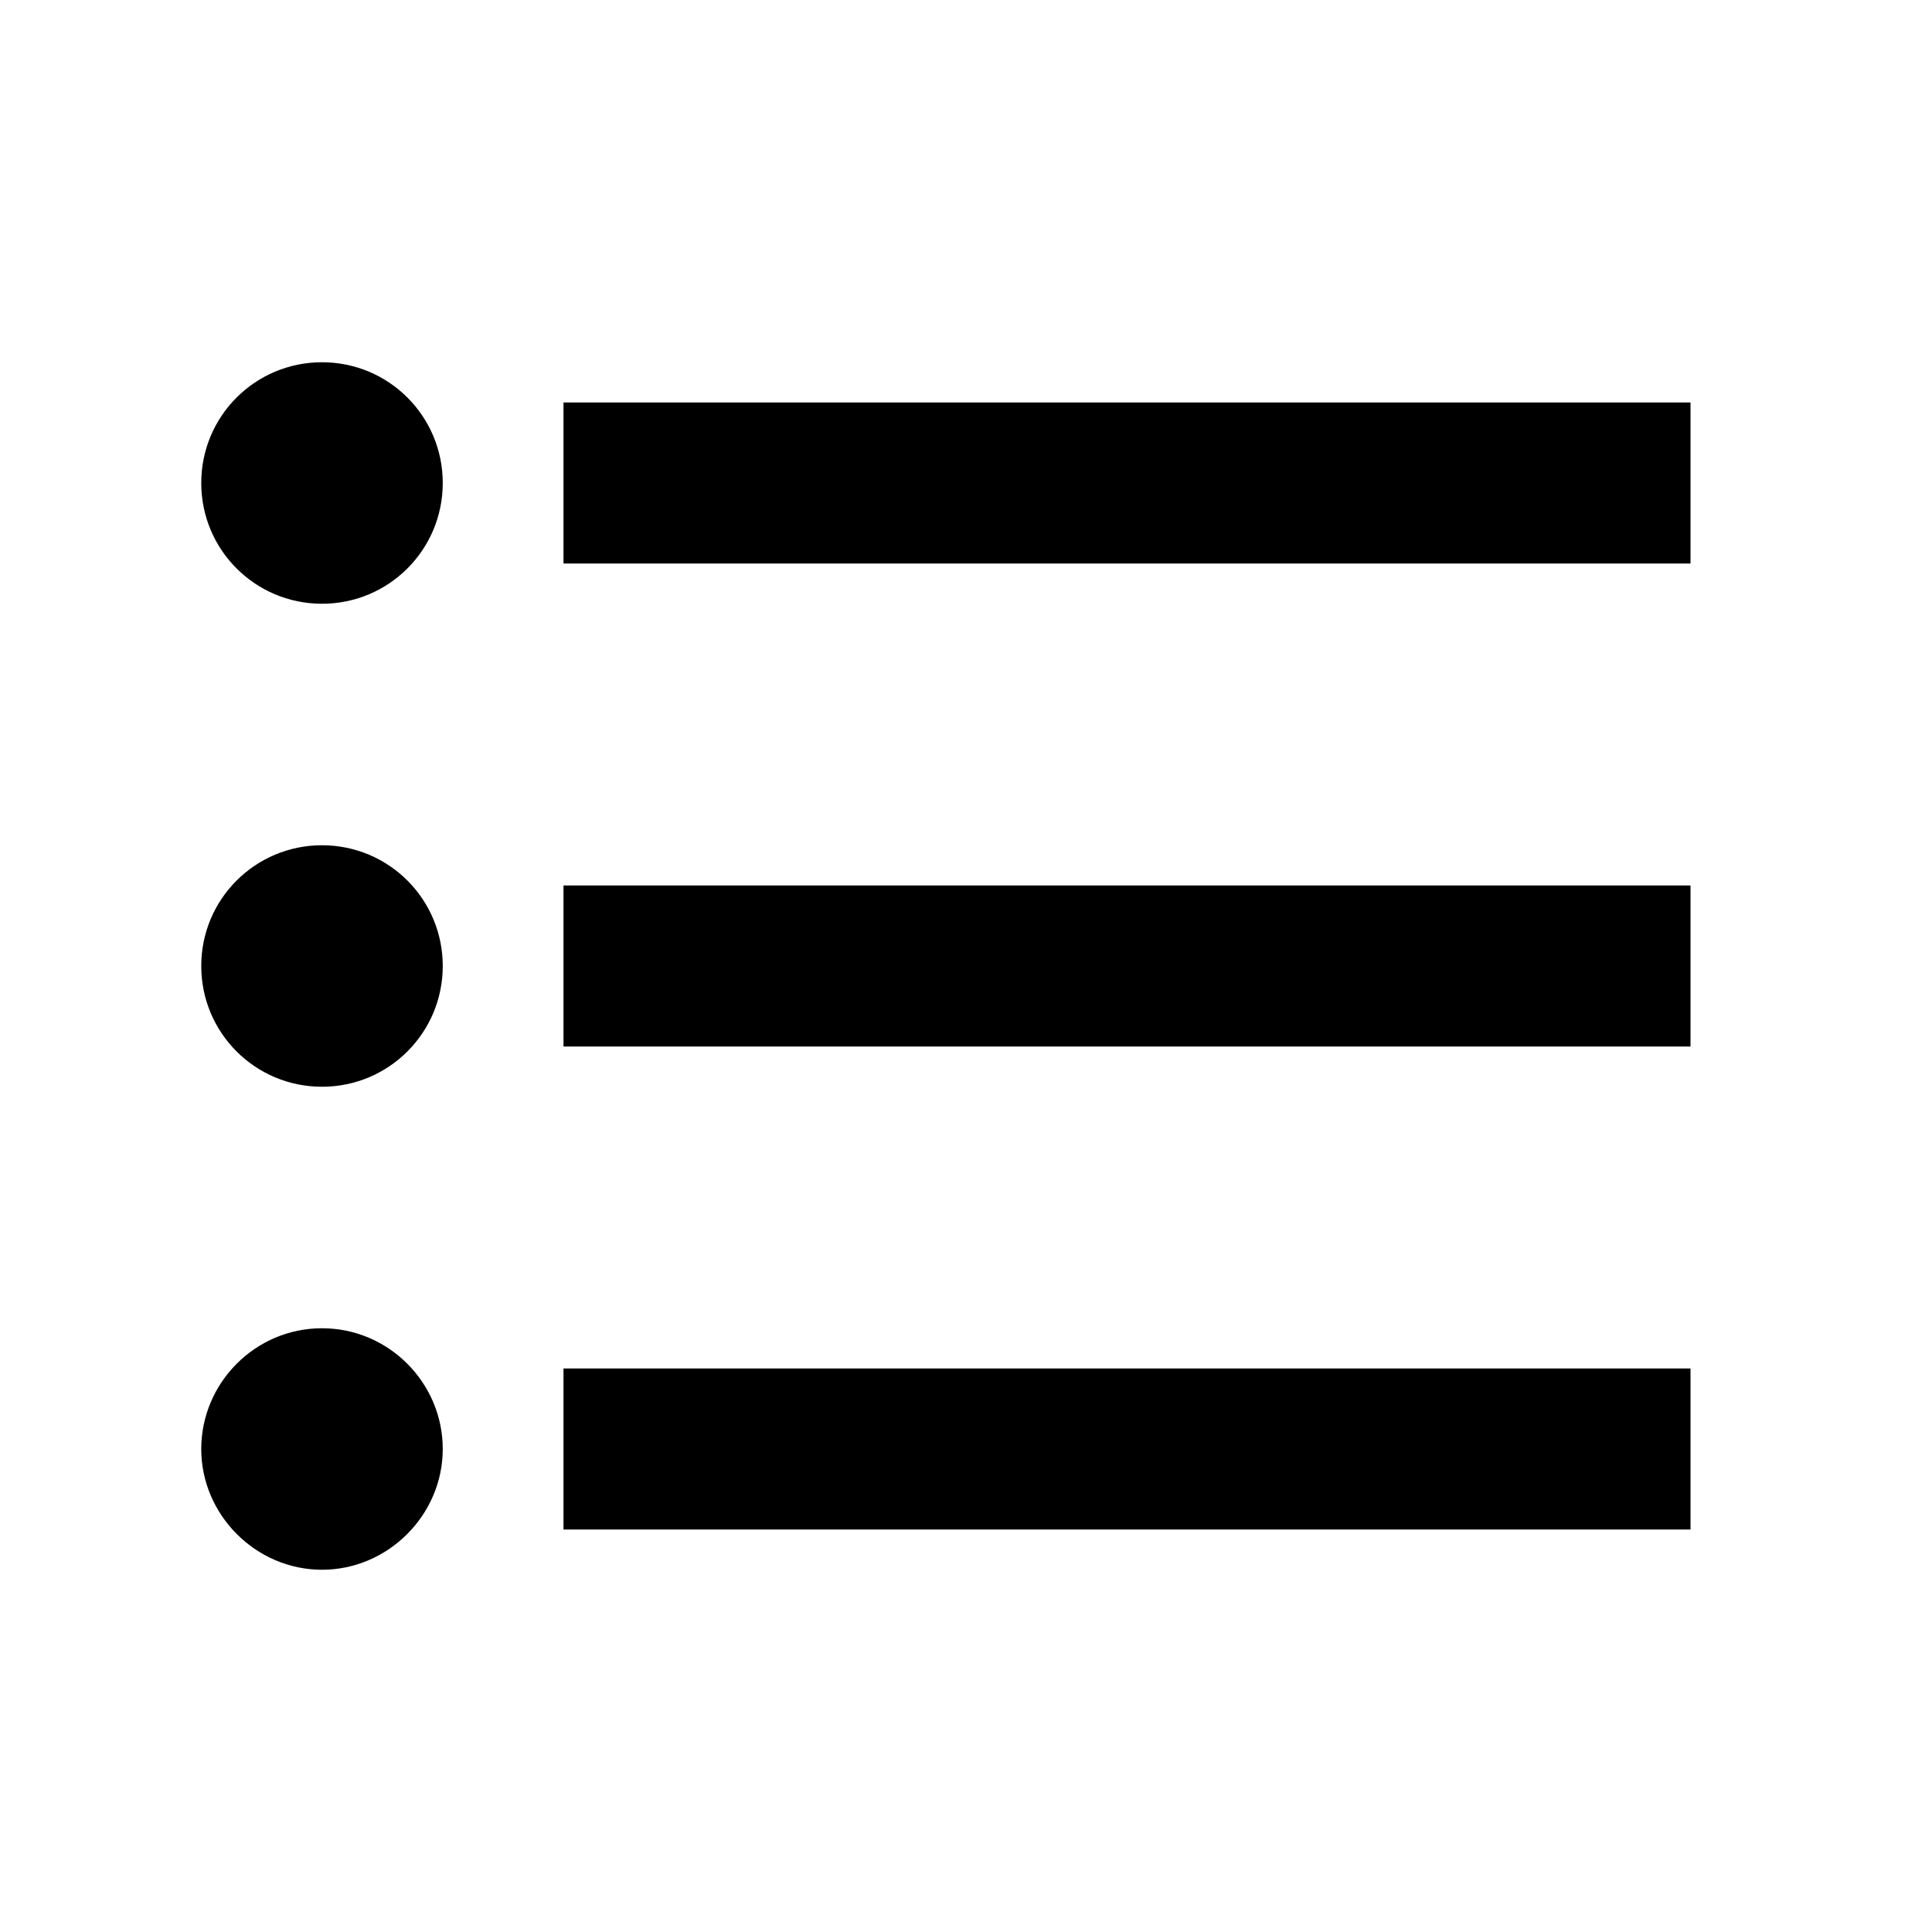
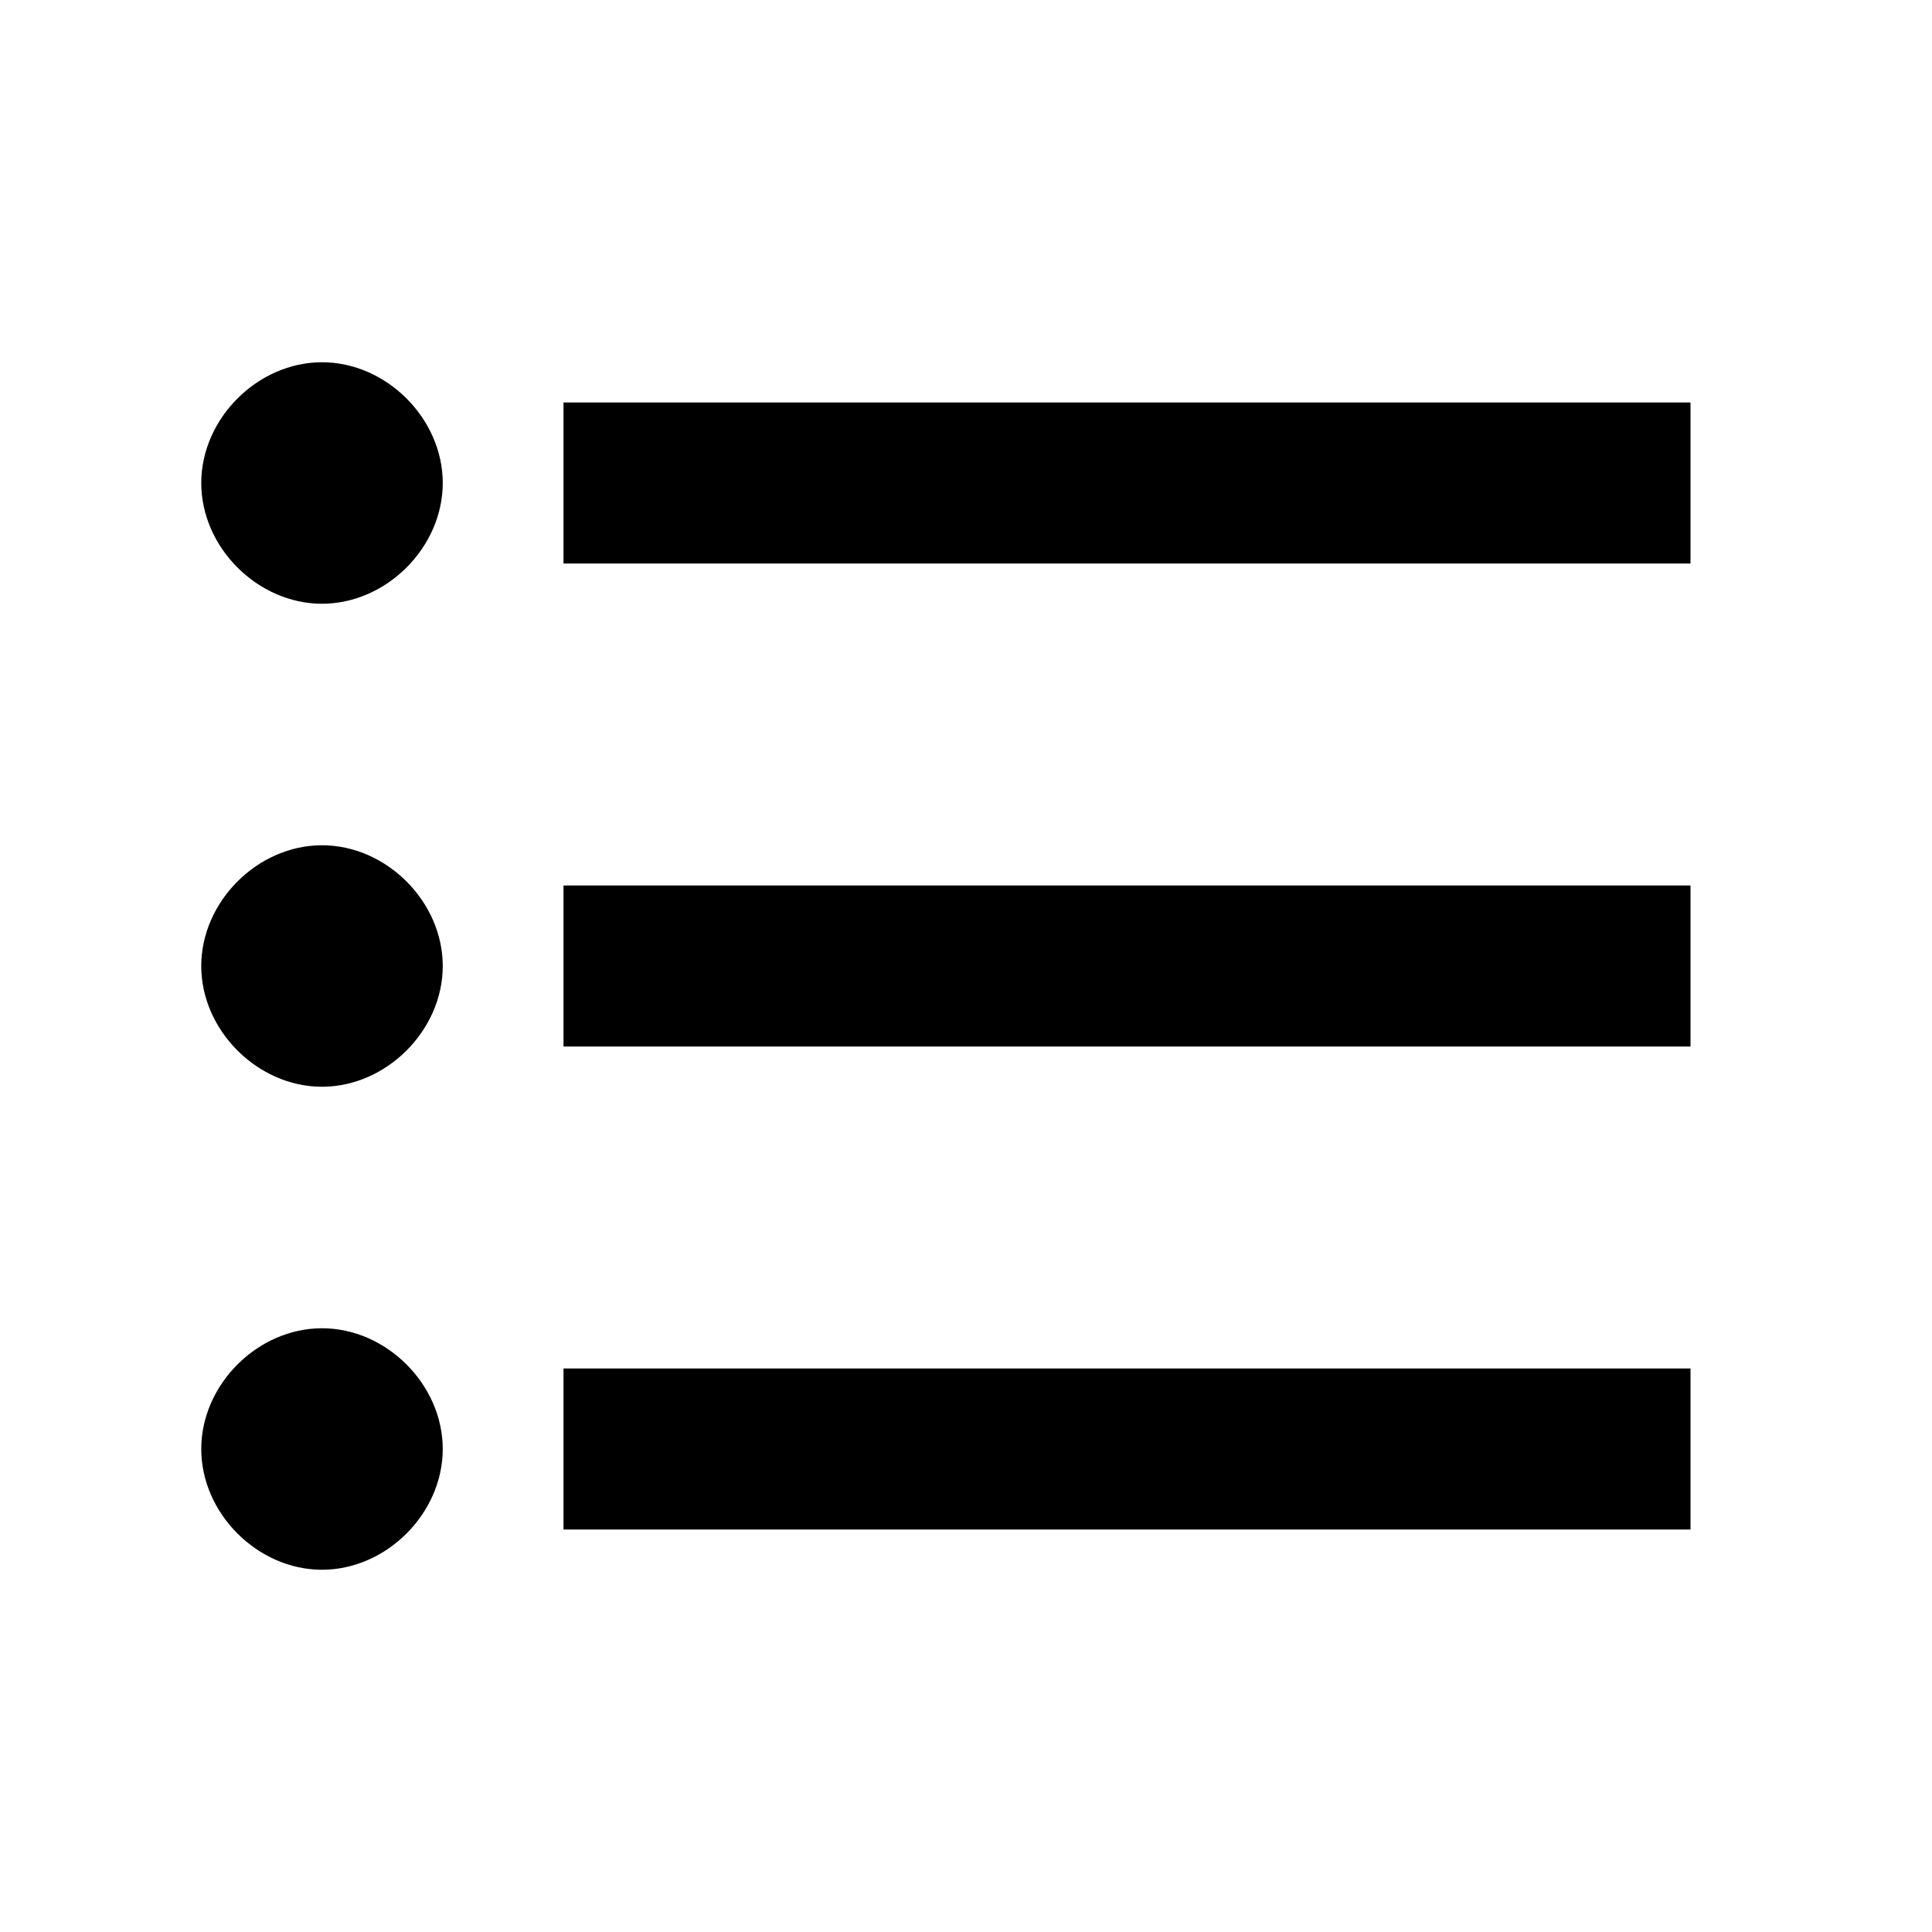
- <svg xmlns="http://www.w3.org/2000/svg" height="24" viewBox="0 0 24 24" width="24">
-   <path d="M4 10.5c-.83 0-1.5.67-1.5 1.5s.67 1.5 1.5 1.5 1.5-.67 1.5-1.5-.67-1.5-1.5-1.5zm0-6c-.83 0-1.5.67-1.5 1.5S3.17 7.5 4 7.5 5.5 6.83 5.5 6 4.83 4.5 4 4.5zm0 12c-.83 0-1.5.68-1.5 1.5s.68 1.5 1.5 1.5 1.5-.68 1.5-1.5-.67-1.5-1.5-1.5zM7 19h14v-2H7v2zm0-6h14v-2H7v2zm0-8v2h14V5H7z" />
-   <path d="M0 0h24v24H0V0z" fill="none" />
+ <svg width="24" height="24">
+   <path d="M4 10.5c-.8 0-1.5.7-1.5 1.5s.7 1.5 1.5 1.5 1.5-.7 1.5-1.5-.7-1.5-1.5-1.5zm0-6c-.8 0-1.5.7-1.5 1.5S3.2 7.5 4 7.5 5.5 6.8 5.5 6 4.8 4.5 4 4.5zm0 12c-.8 0-1.5.7-1.5 1.5s.7 1.5 1.5 1.5 1.5-.7 1.5-1.5-.7-1.5-1.5-1.5zM7 19h14v-2H7v2zm0-6h14v-2H7v2zm0-8v2h14V5H7z" />
</svg>
